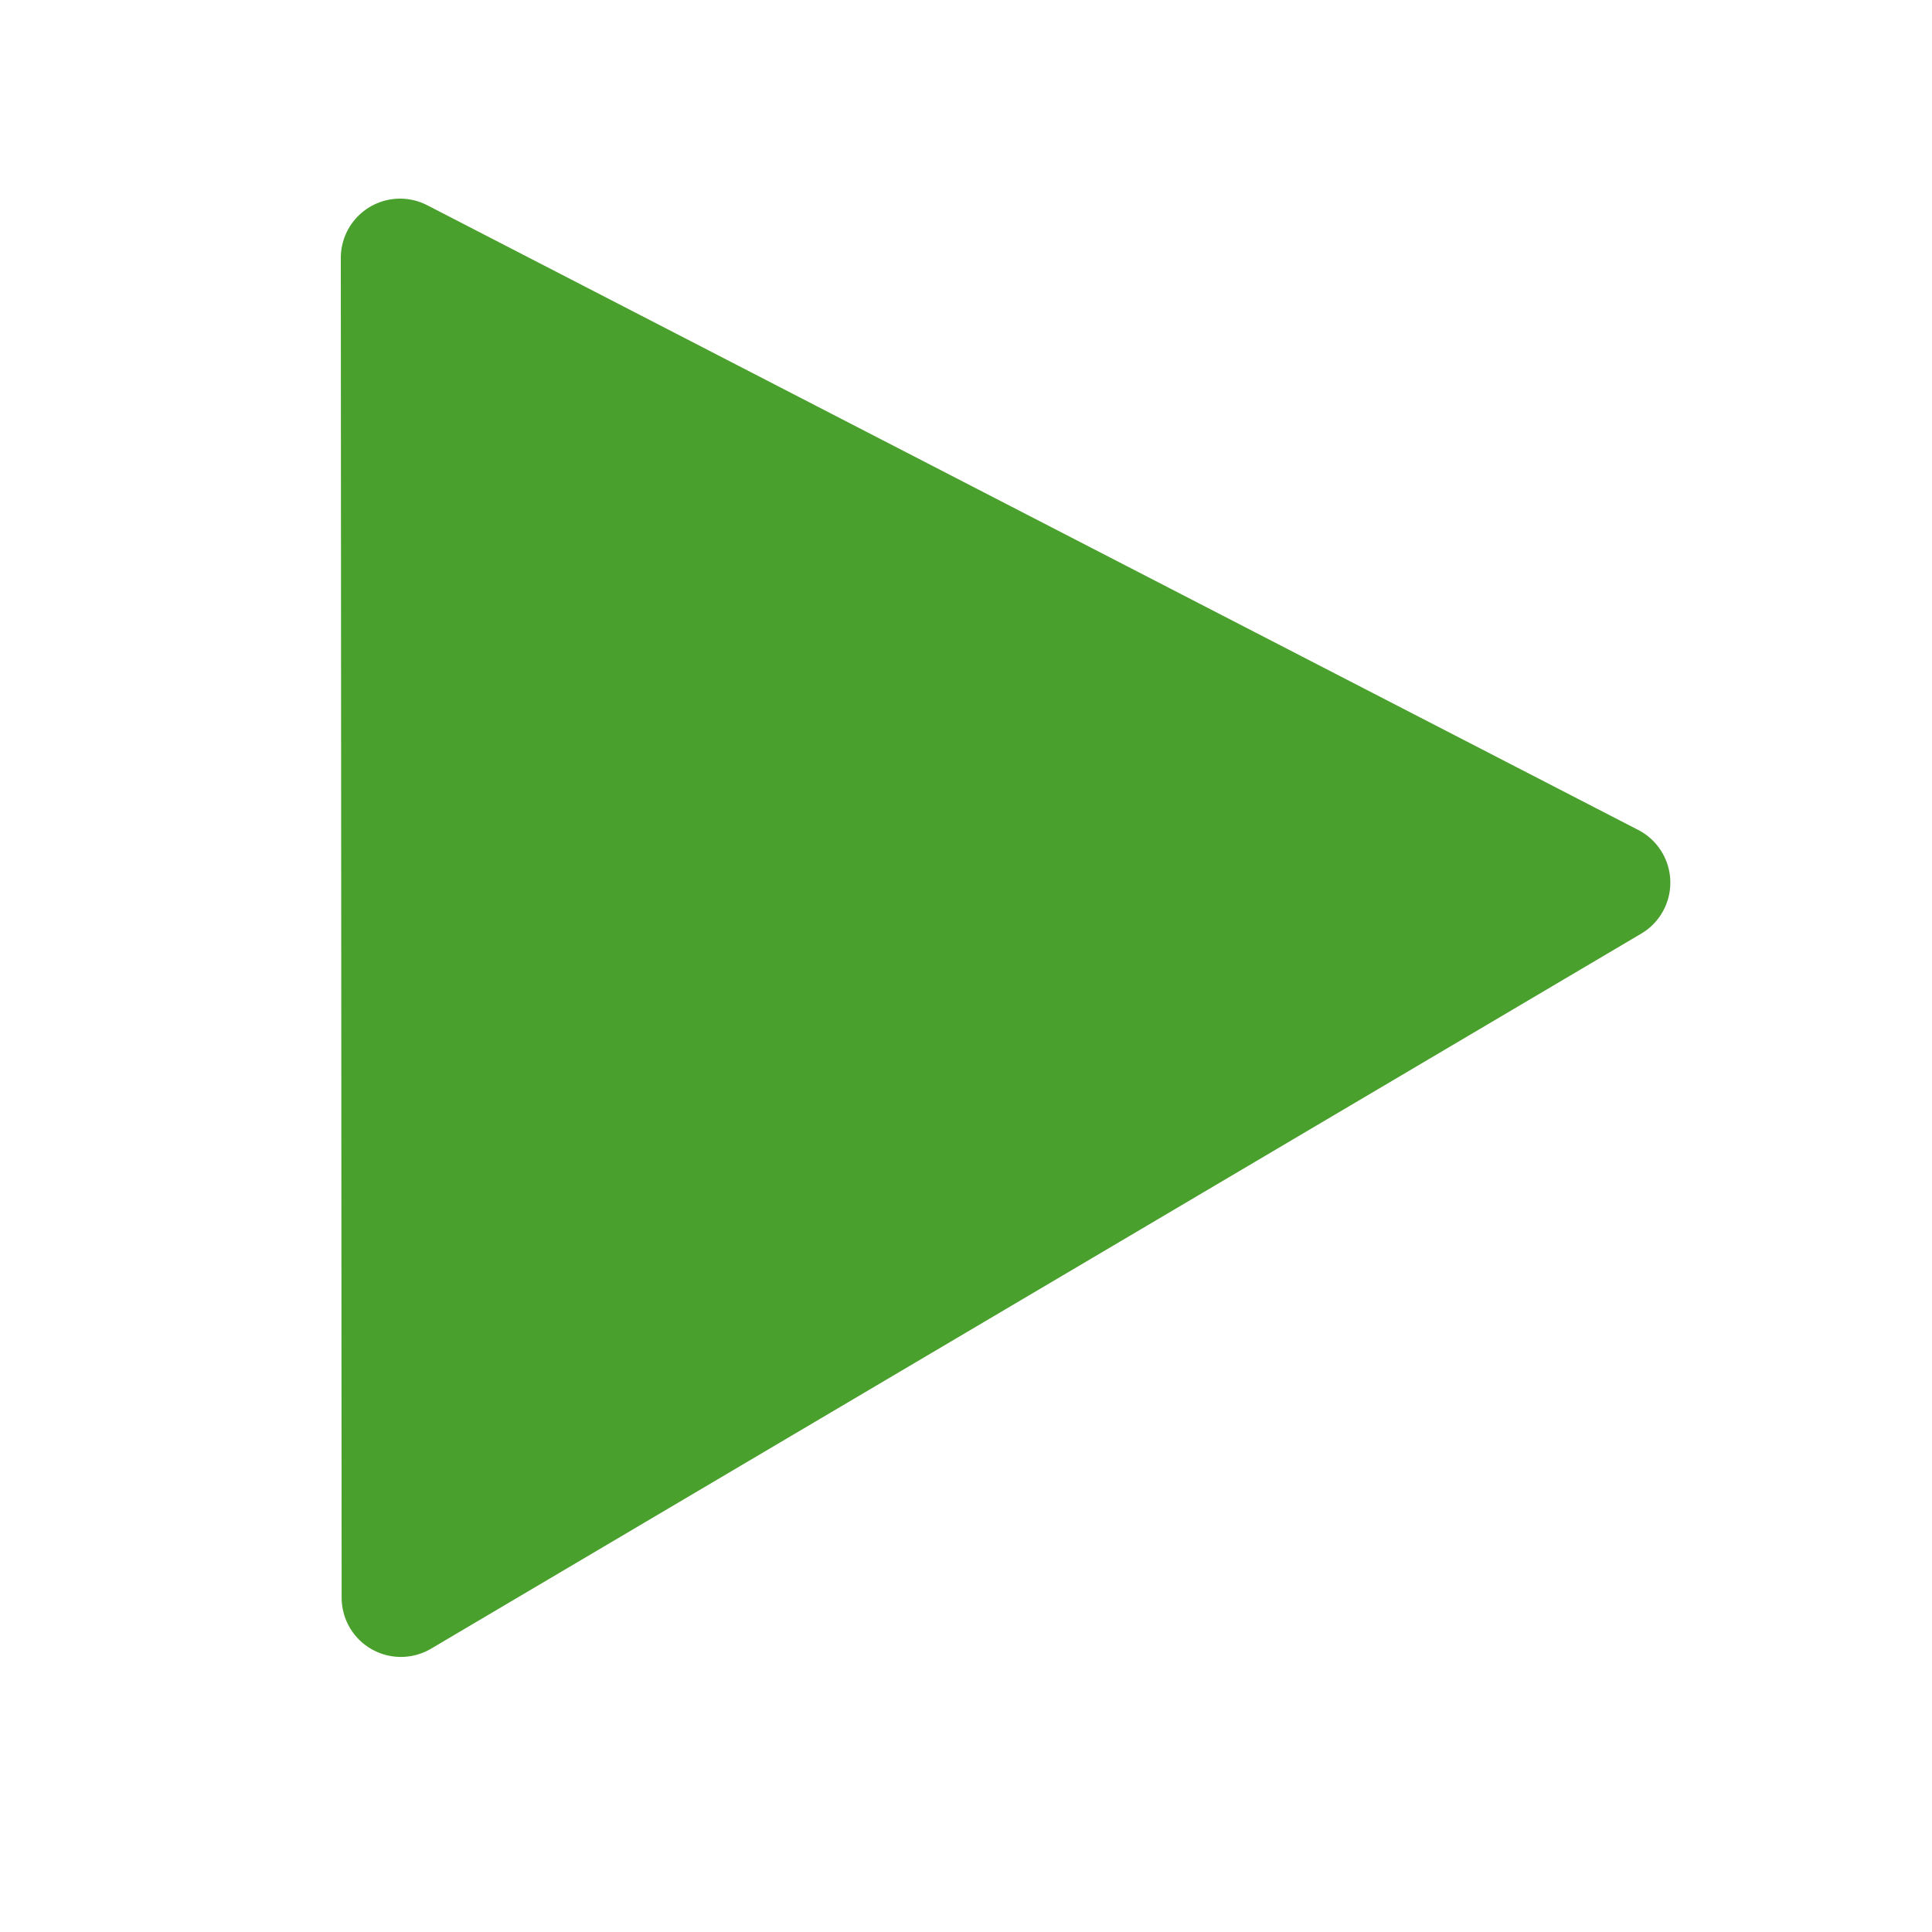
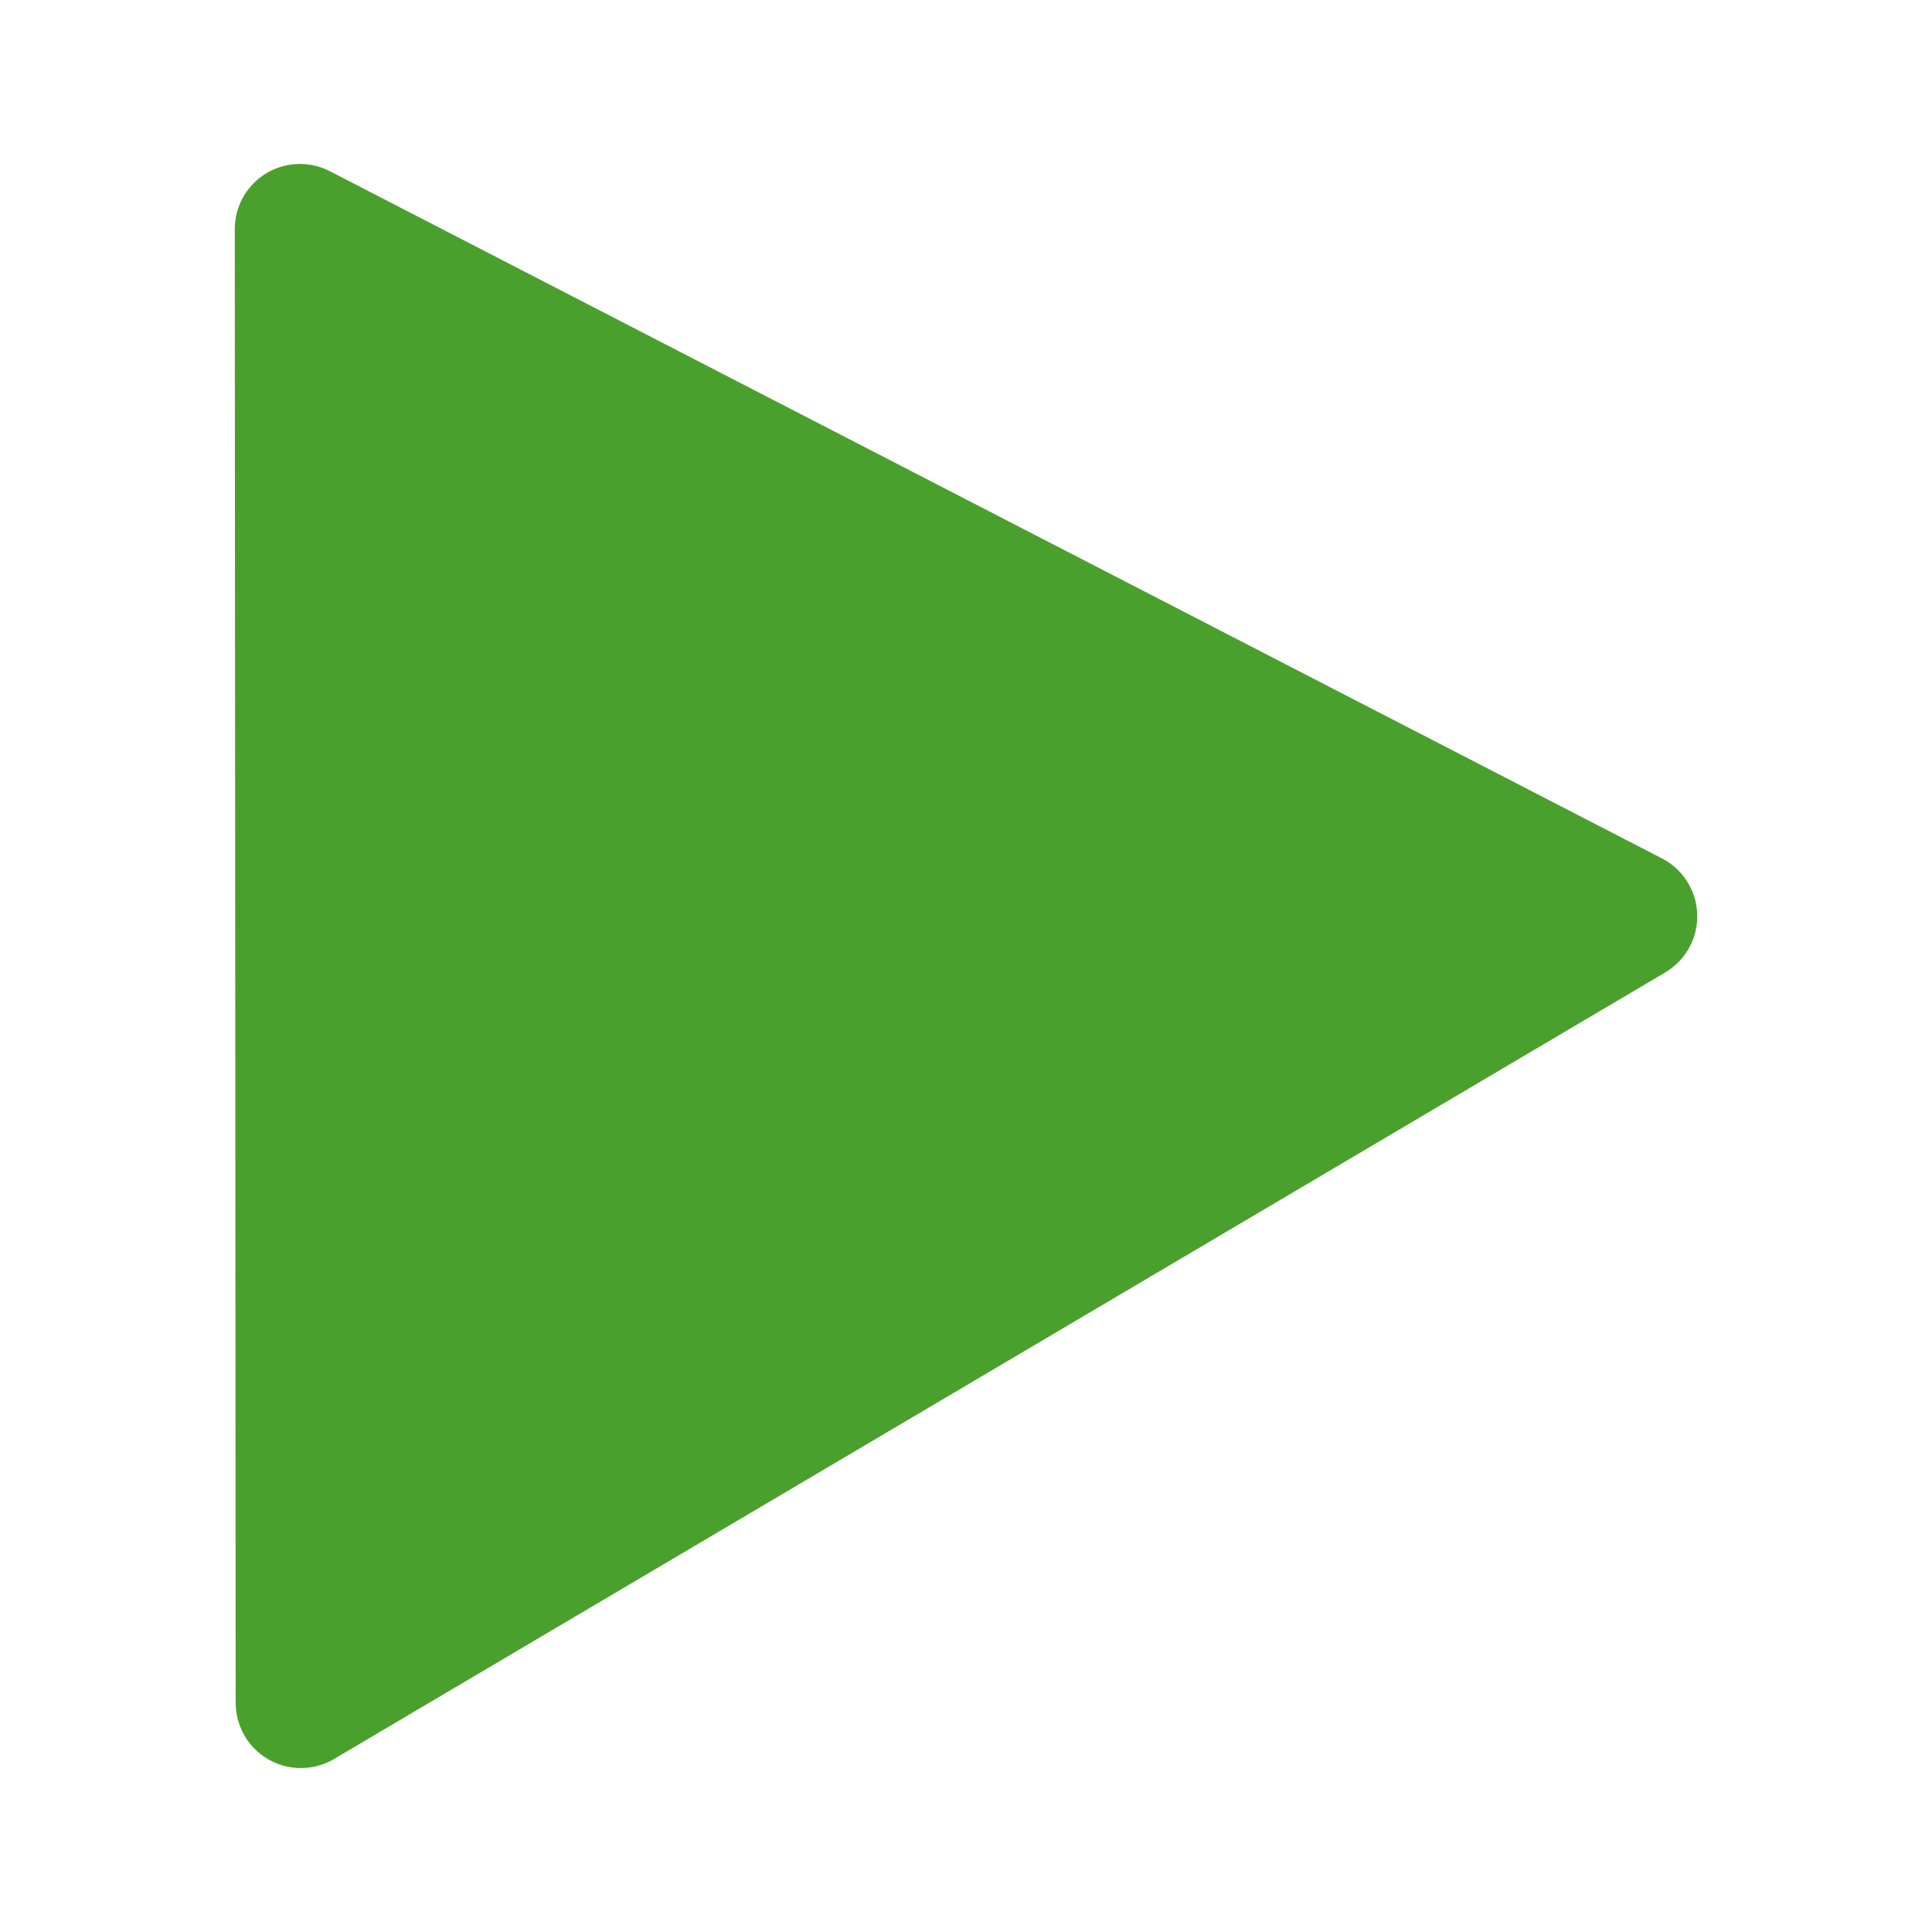
- <svg xmlns="http://www.w3.org/2000/svg" width="128mm" height="128mm" viewBox="0 0 128 128" version="1.1" id="svg6238">
+ <svg xmlns="http://www.w3.org/2000/svg" width="128" height="128" viewBox="0 0 128 128" version="1.1" id="svg6238">
  <defs id="defs6235" />
-   <g id="layer1">
-     <path style="fill:#4aa02c;fill-opacity:1;stroke:#4aa02c;stroke-width:7.852;stroke-linecap:butt;stroke-linejoin:round;stroke-miterlimit:4;stroke-dasharray:none;stroke-opacity:1" d="M 26.505,17.086 106.738,58.476 26.56,105.85 Z" id="path6333" />
+   <g id="layer1" transform="translate(0,-94.13334)">
+     <path style="fill:#4aa02c;fill-opacity:1;stroke:#4aa02c;stroke-width:8.637;stroke-linecap:butt;stroke-linejoin:round;stroke-miterlimit:4;stroke-dasharray:none;stroke-opacity:1" d="M 19.872,109.313 108.128,154.842 19.933,206.954 Z" id="path6333" />
  </g>
</svg>
